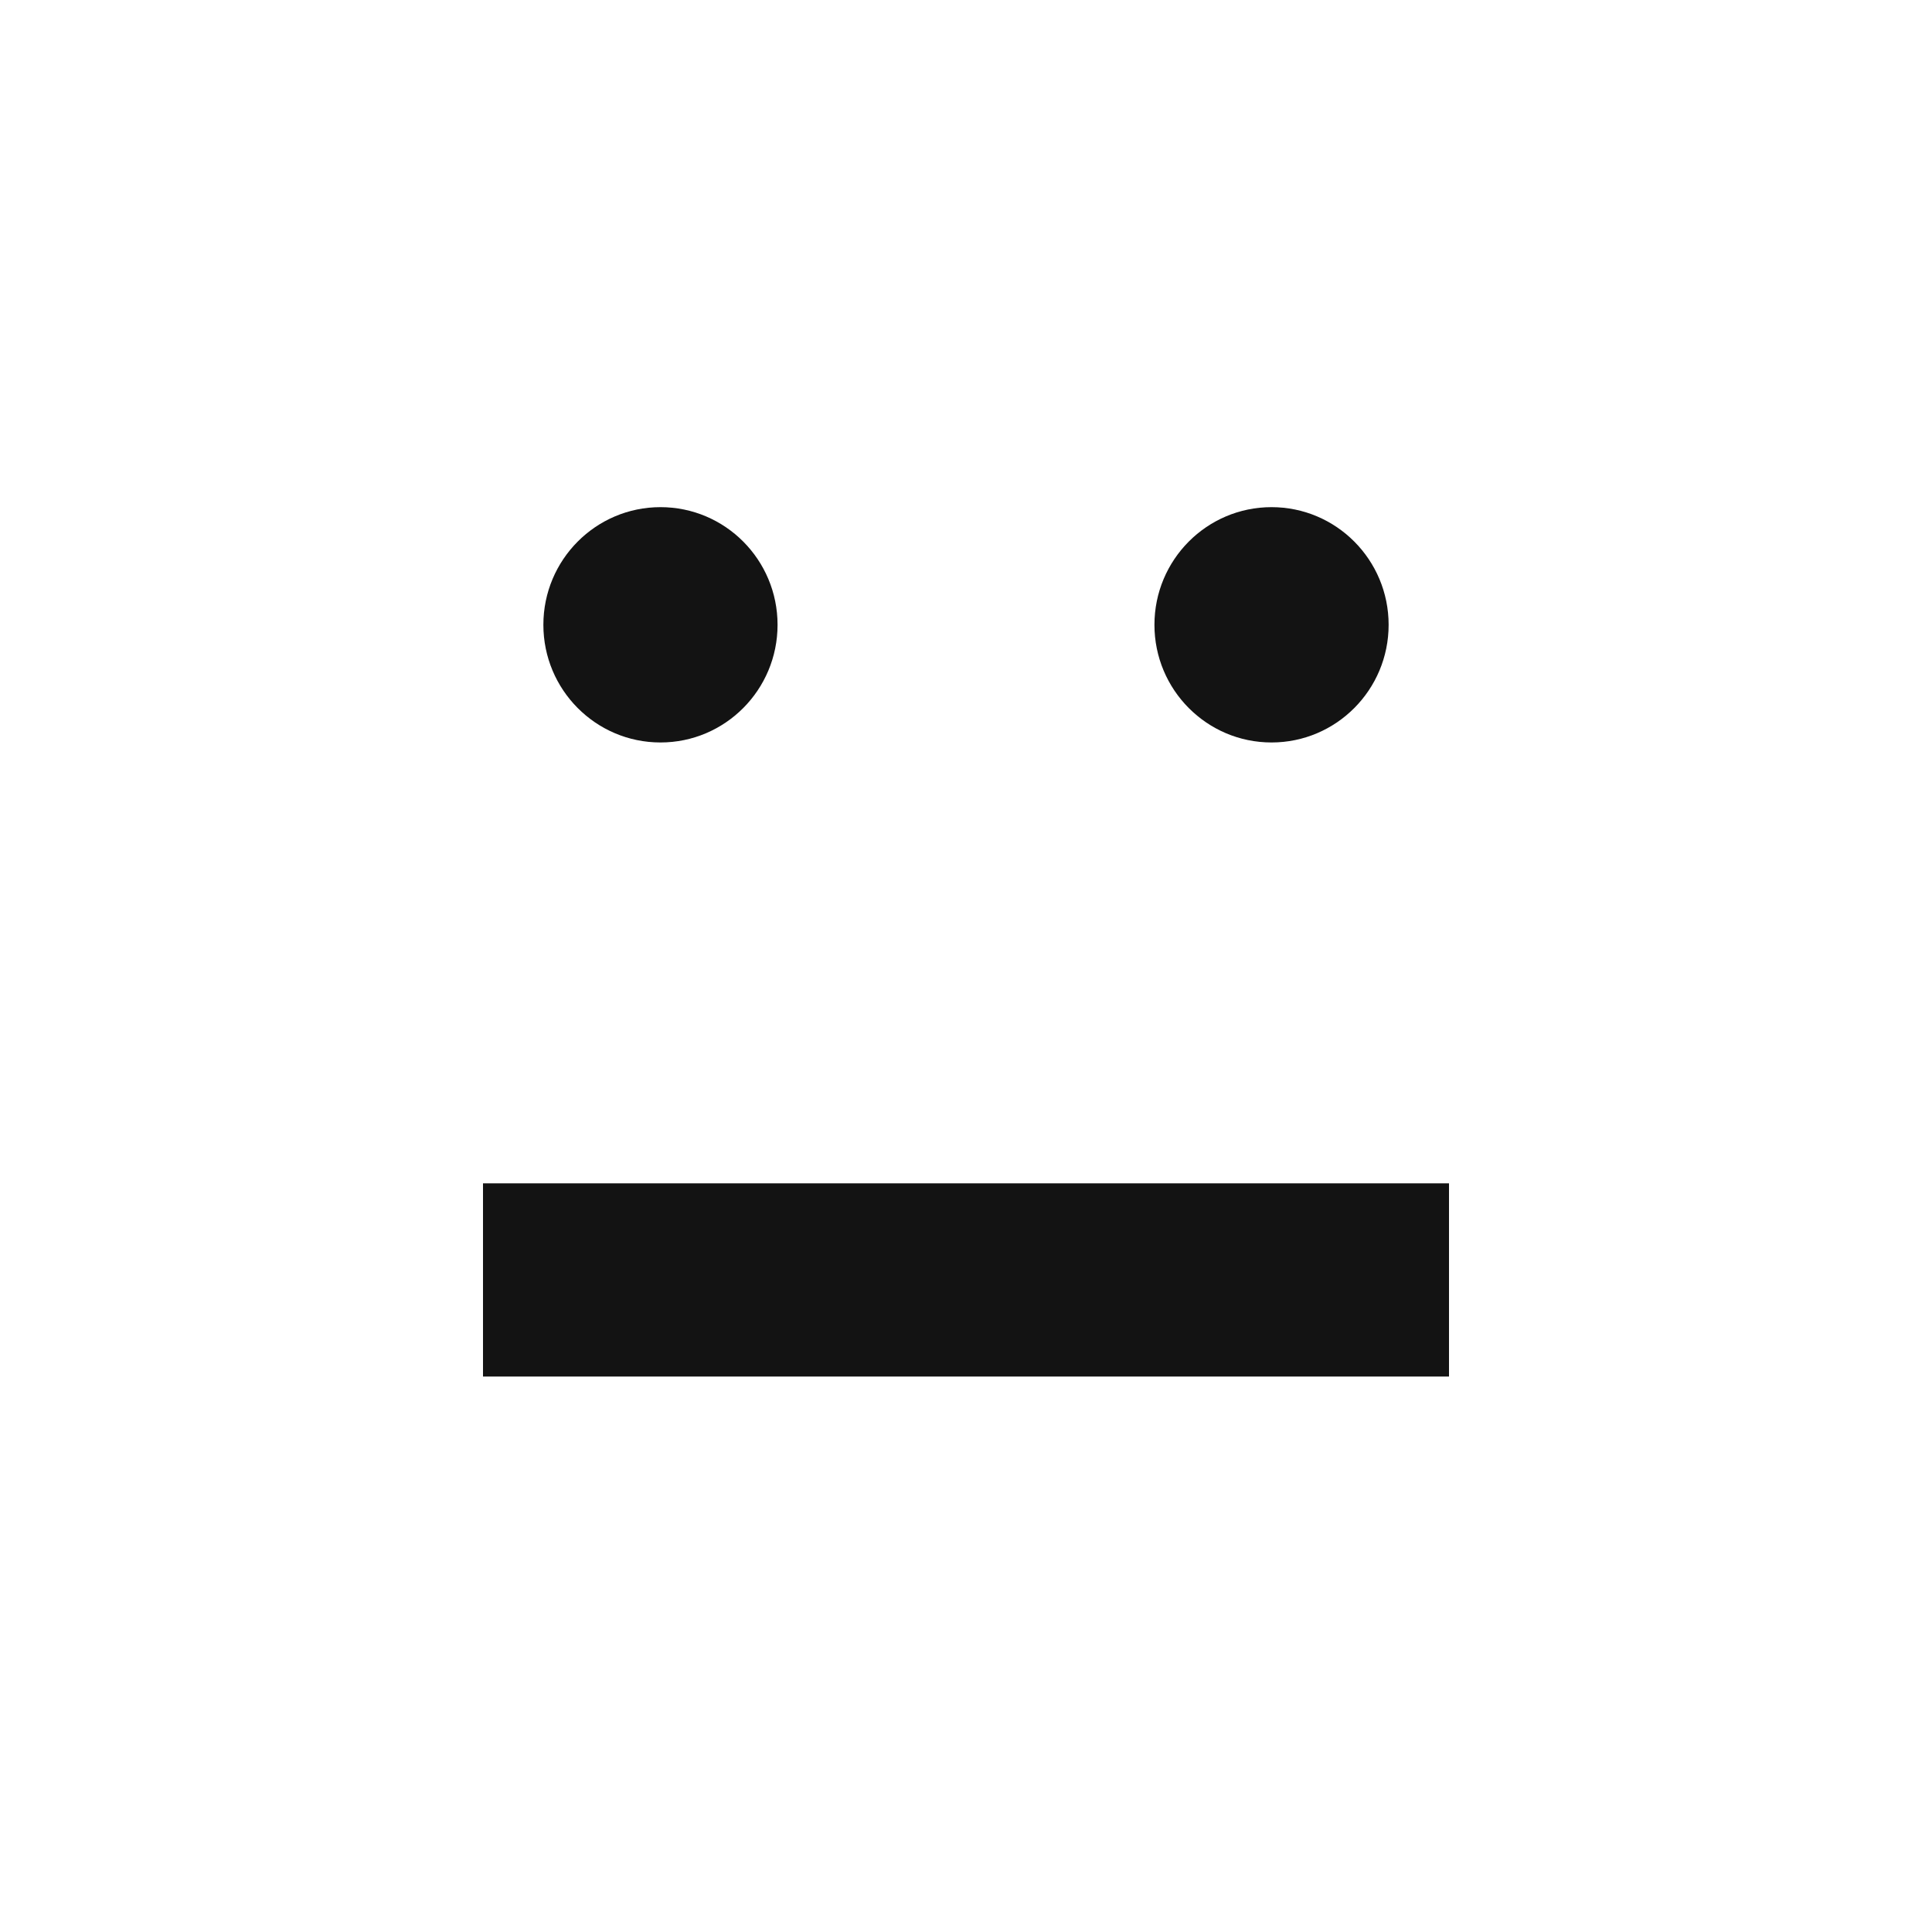
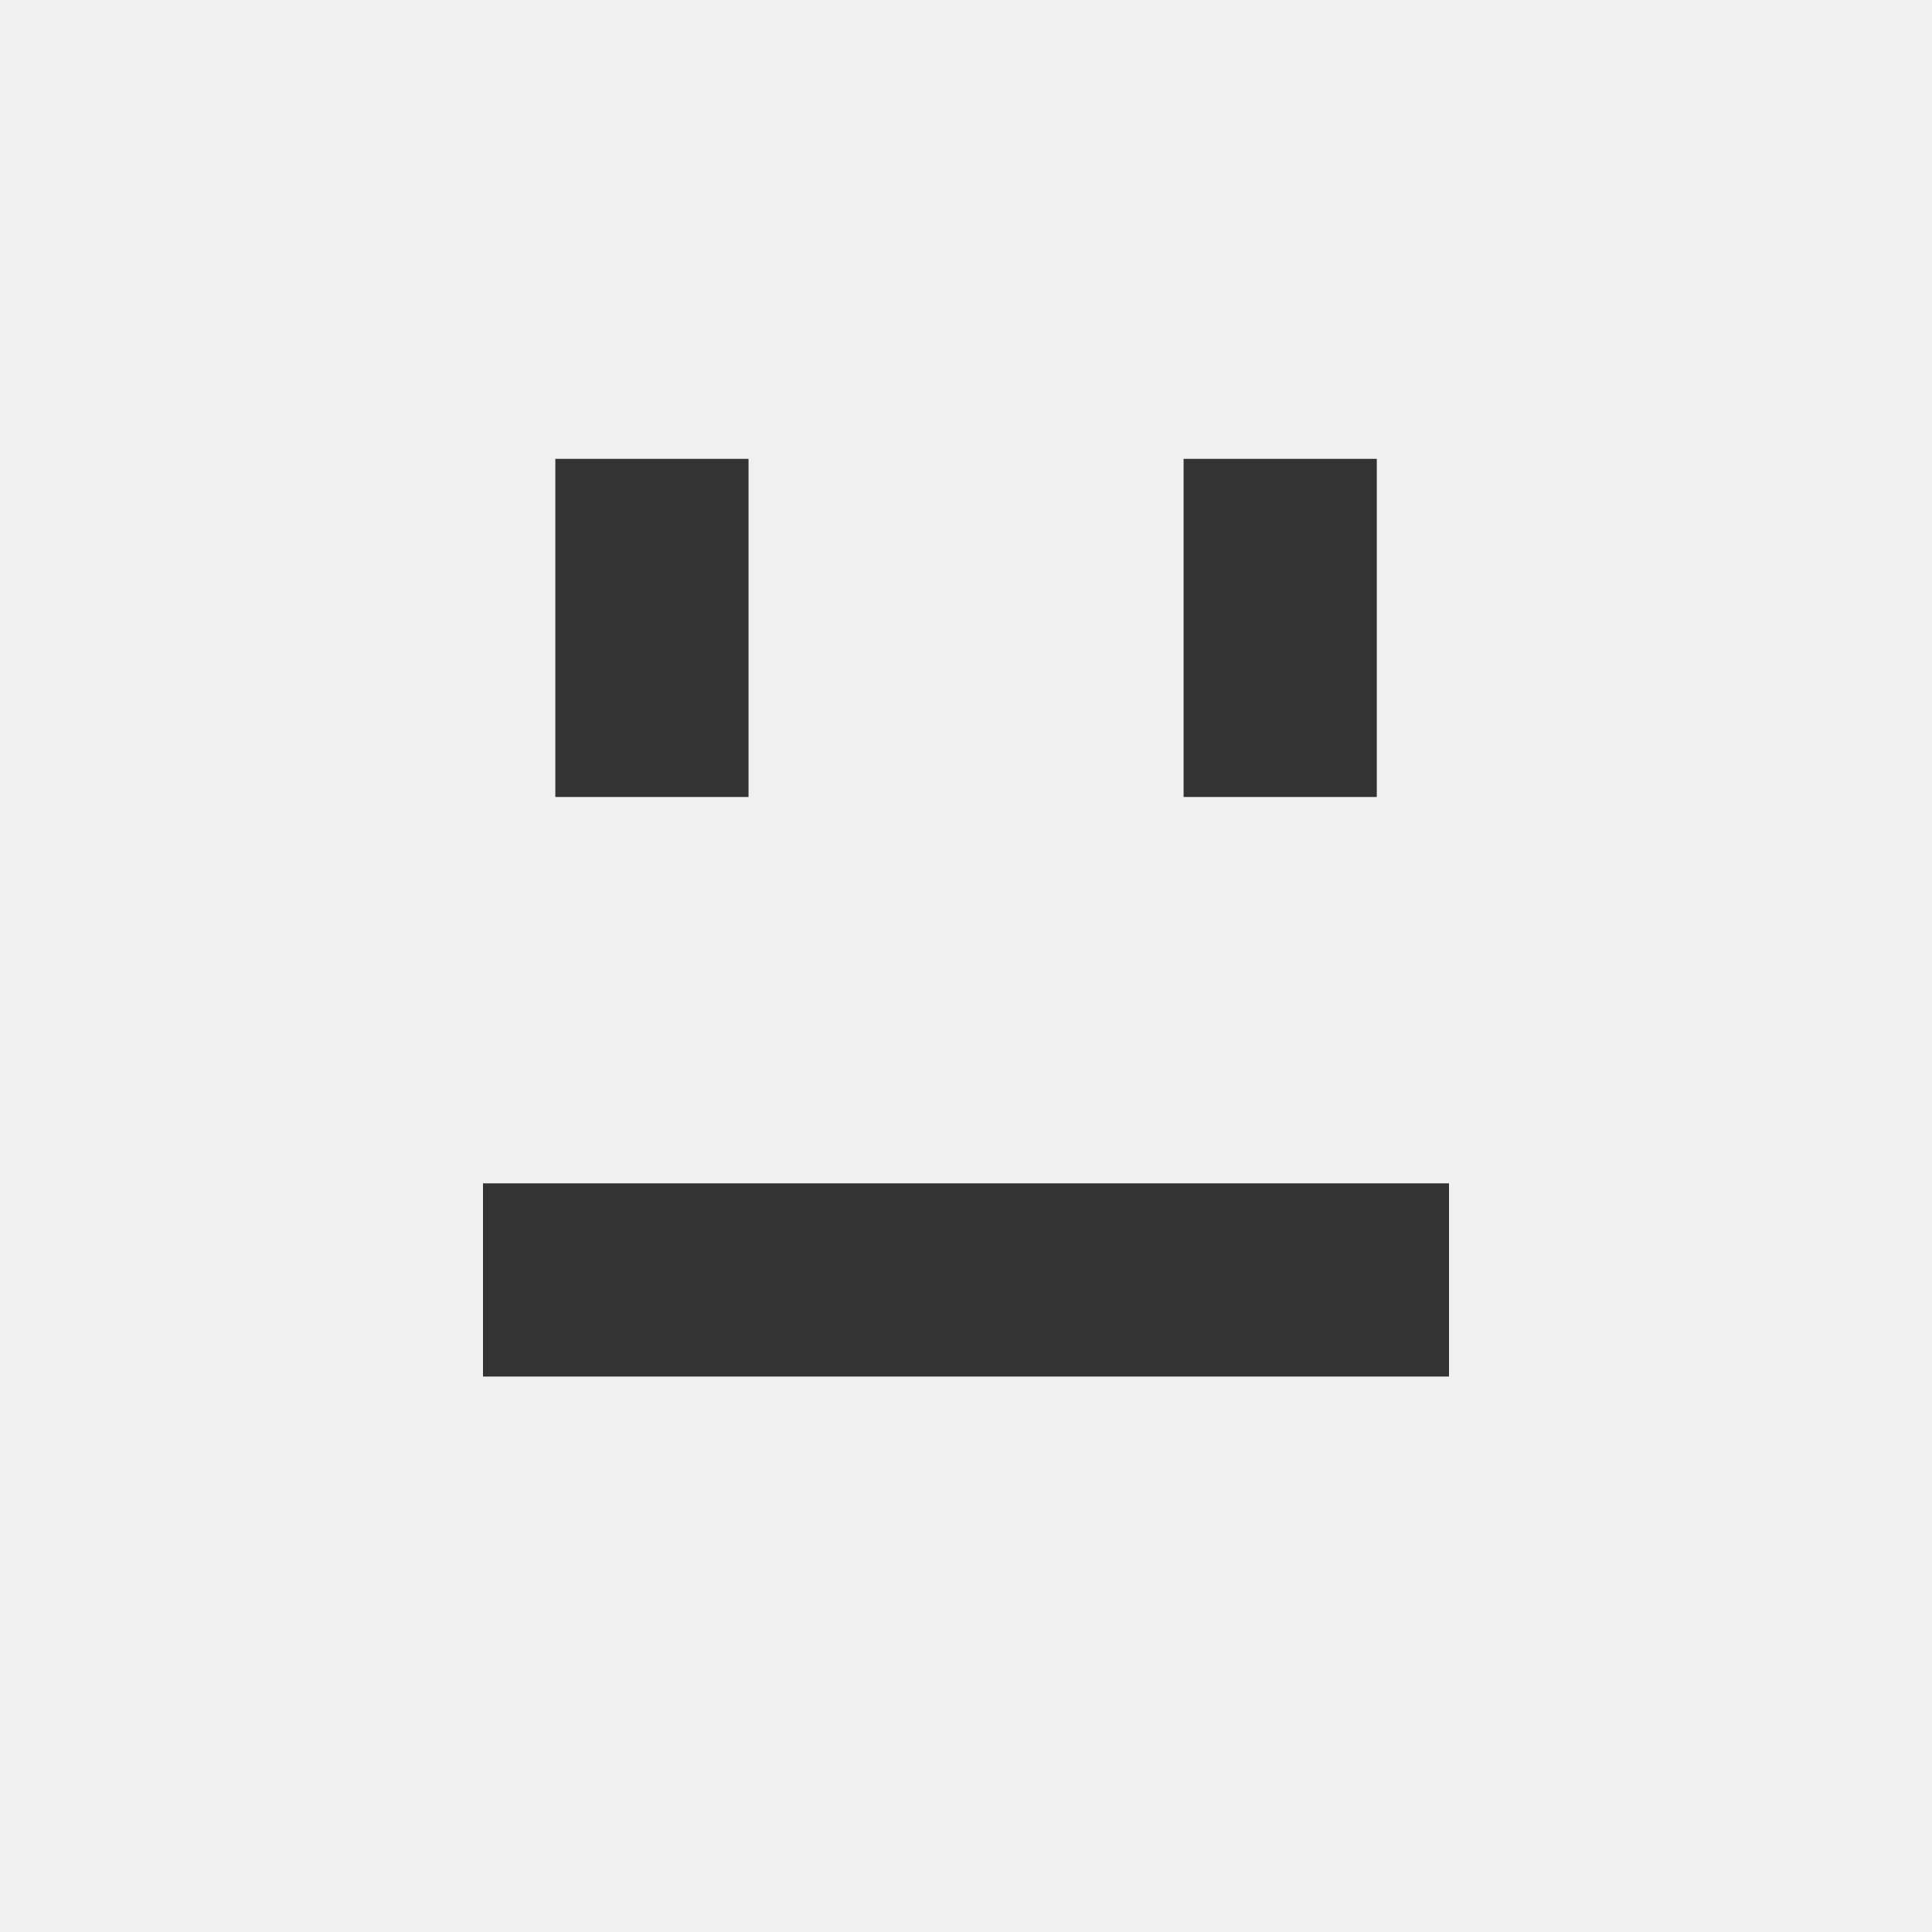
- <svg xmlns="http://www.w3.org/2000/svg" width="80" height="80" viewBox="0 0 80 80" fill="none">
-   <path d="M32.197 25.872C32.197 28.562 30.027 30.744 27.349 30.744C24.671 30.744 22.5 28.562 22.5 25.872C22.5 23.181 24.671 21 27.349 21C30.027 21 32.197 23.181 32.197 25.872Z" fill="#131313" />
-   <path d="M57.5 25.872C57.5 28.562 55.329 30.744 52.651 30.744C49.973 30.744 47.803 28.562 47.803 25.872C47.803 23.181 49.973 21 52.651 21C55.329 21 57.5 23.181 57.5 25.872Z" fill="#131313" />
-   <rect x="20" y="49" width="40" height="8" fill="#131313" />
+ <svg xmlns="http://www.w3.org/2000/svg" width="48" height="48" viewBox="0 0 48 48" fill="none">
+   <path d="M47 1V47H1V1H47Z" fill="#F0F0F0" />
+   <path d="M47 1V47H1V1H47Z" stroke="#F0F0F0" stroke-width="2" />
+   <path d="M36 34.2H12V29.4H36V34.2ZM18.597 19.801H13.797V11.4H18.597V19.801ZM34.206 19.801H29.406V11.4H34.206V19.801Z" fill="#333333" />
</svg>
